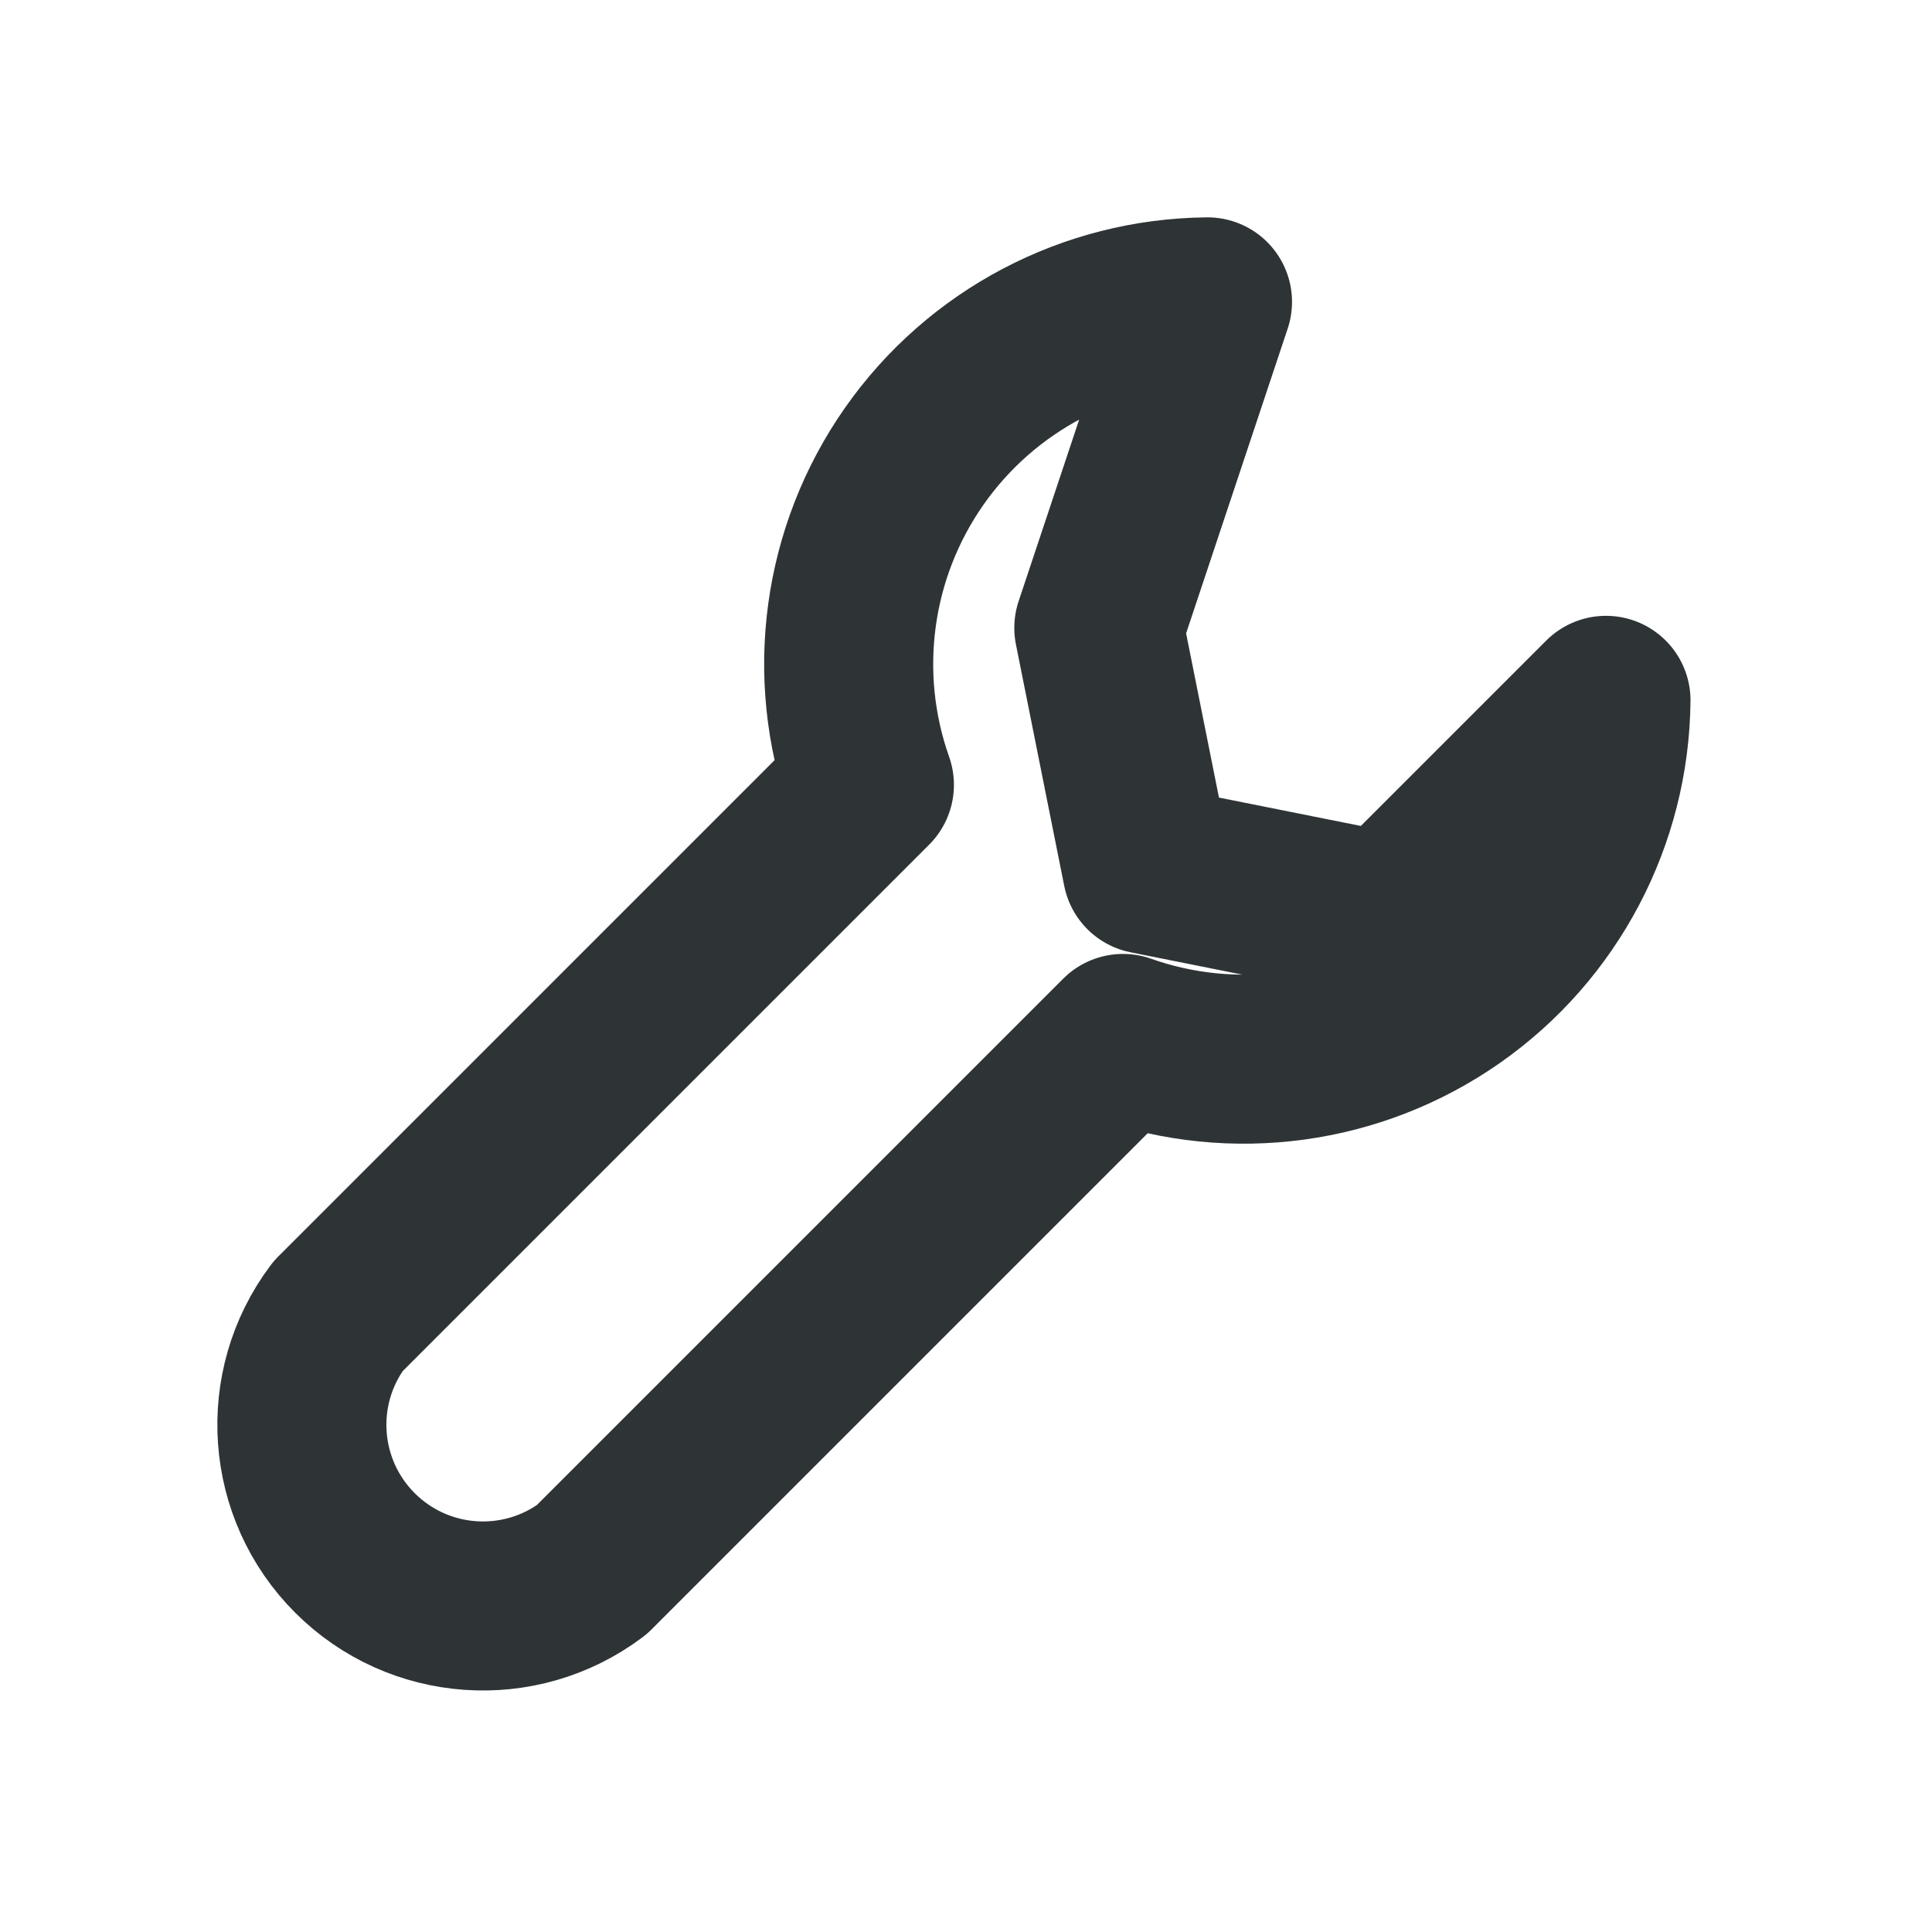
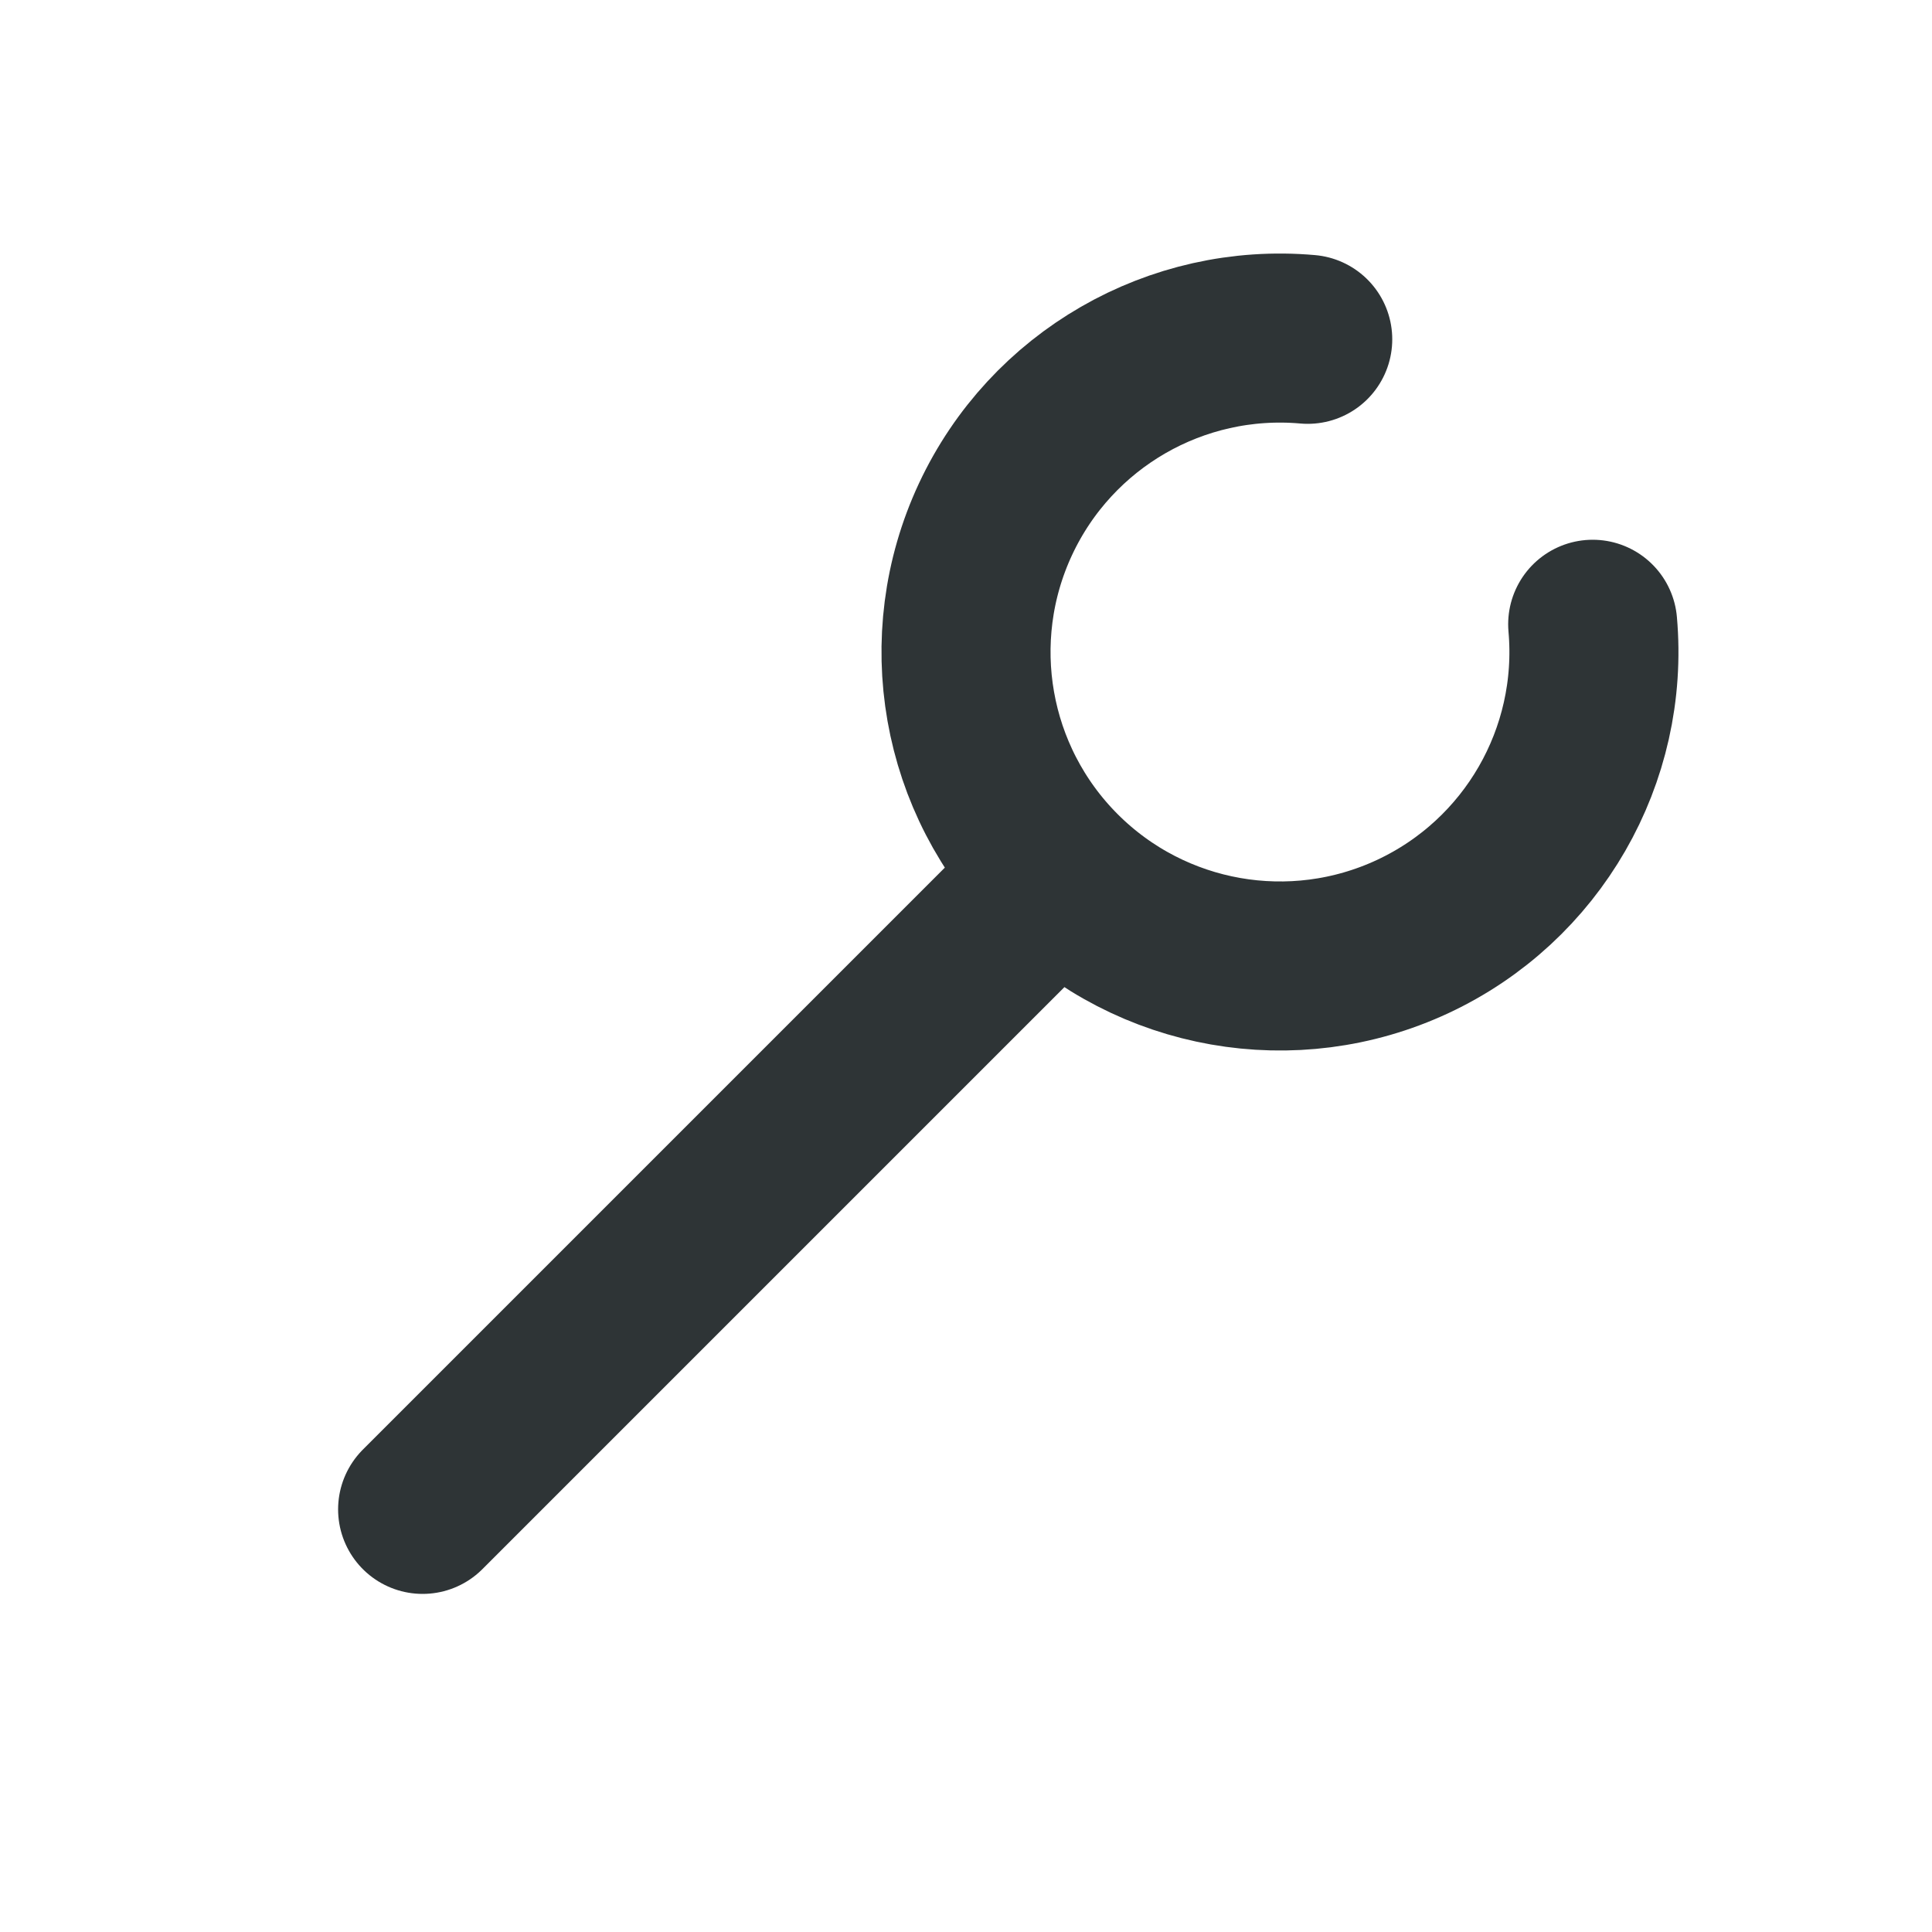
<svg xmlns="http://www.w3.org/2000/svg" width="16" height="16" viewBox="0 0 16 16">
-   <path d="M10 2.5a3 3 0 0 0-2.8 4l-4.4 4.4a1.5 1.5 0 0 0 2.1 2.1l4.4-4.4a3 3 0 0 0 4-2.8l-1.8 1.8-2-.4-.4-2z" fill="none" stroke="#2e3436" stroke-width="1.4" stroke-linecap="round" stroke-linejoin="round" />
+   <path d="M13.19 5.17A2.6 2.6 0 1 1 10.83 2.81M8.76 7.24 3.5 12.5" fill="none" stroke="#2e3436" stroke-width="1.4" stroke-linecap="round" stroke-linejoin="round" />
</svg>
